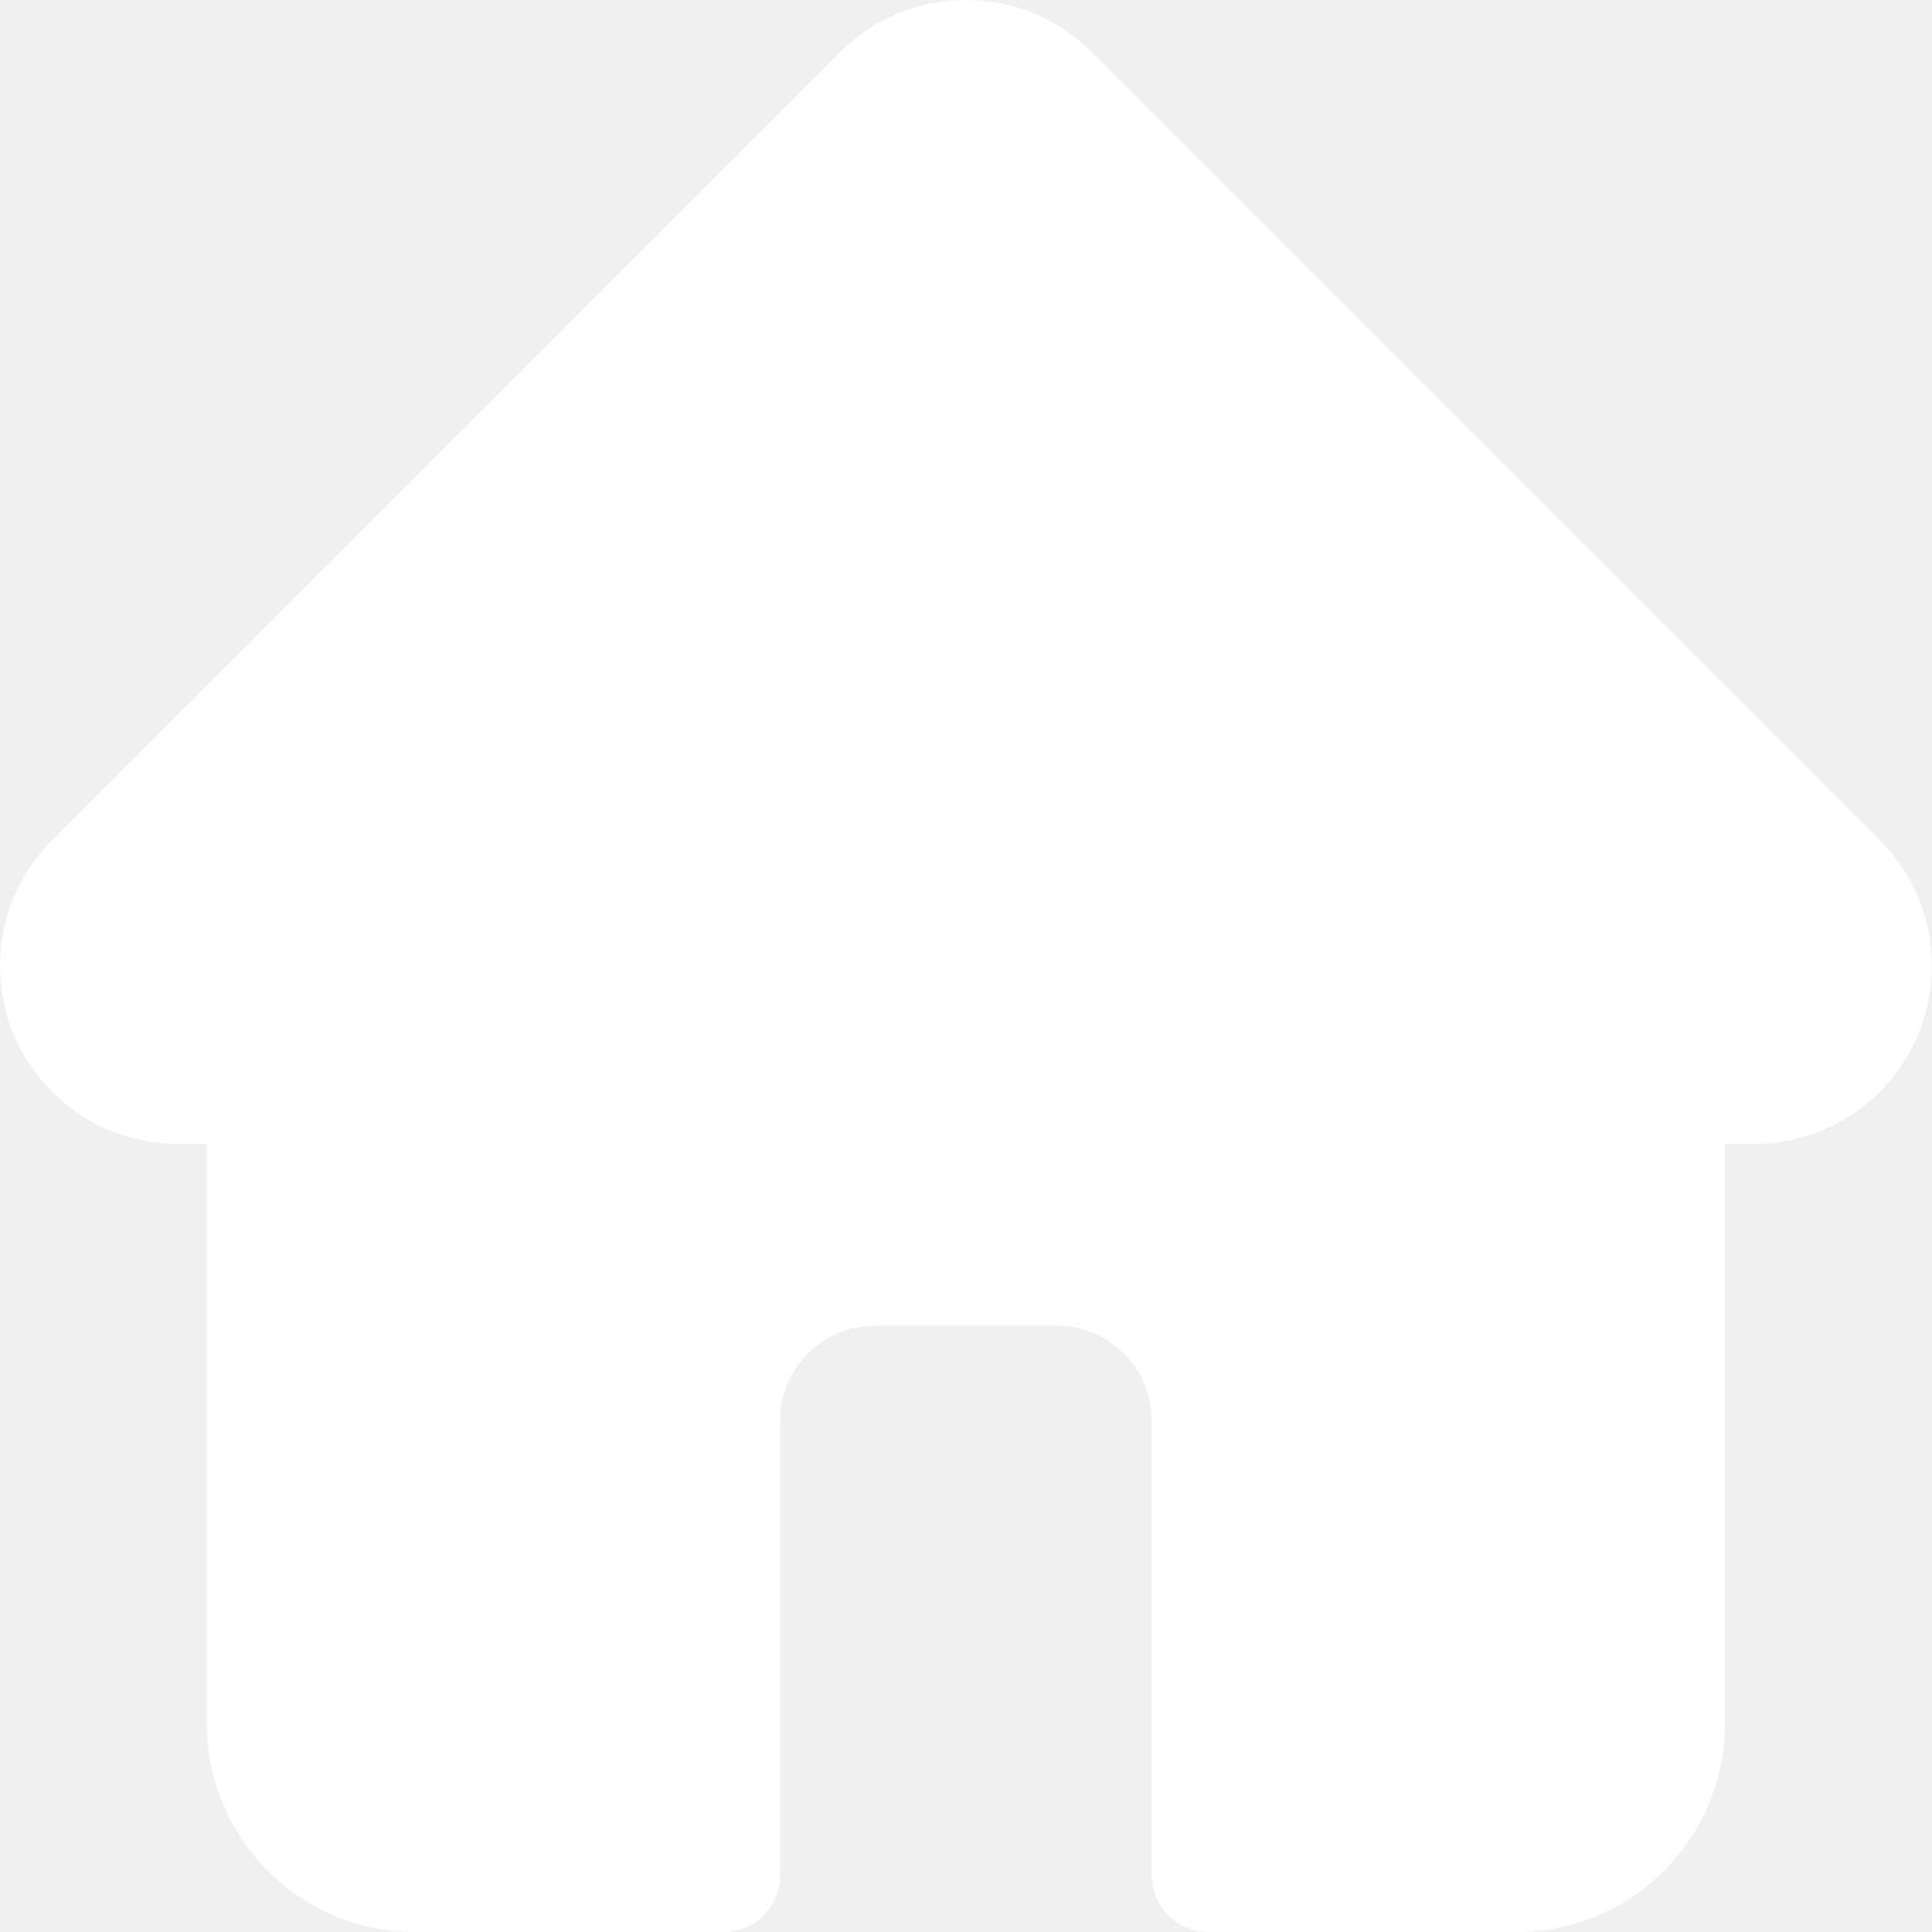
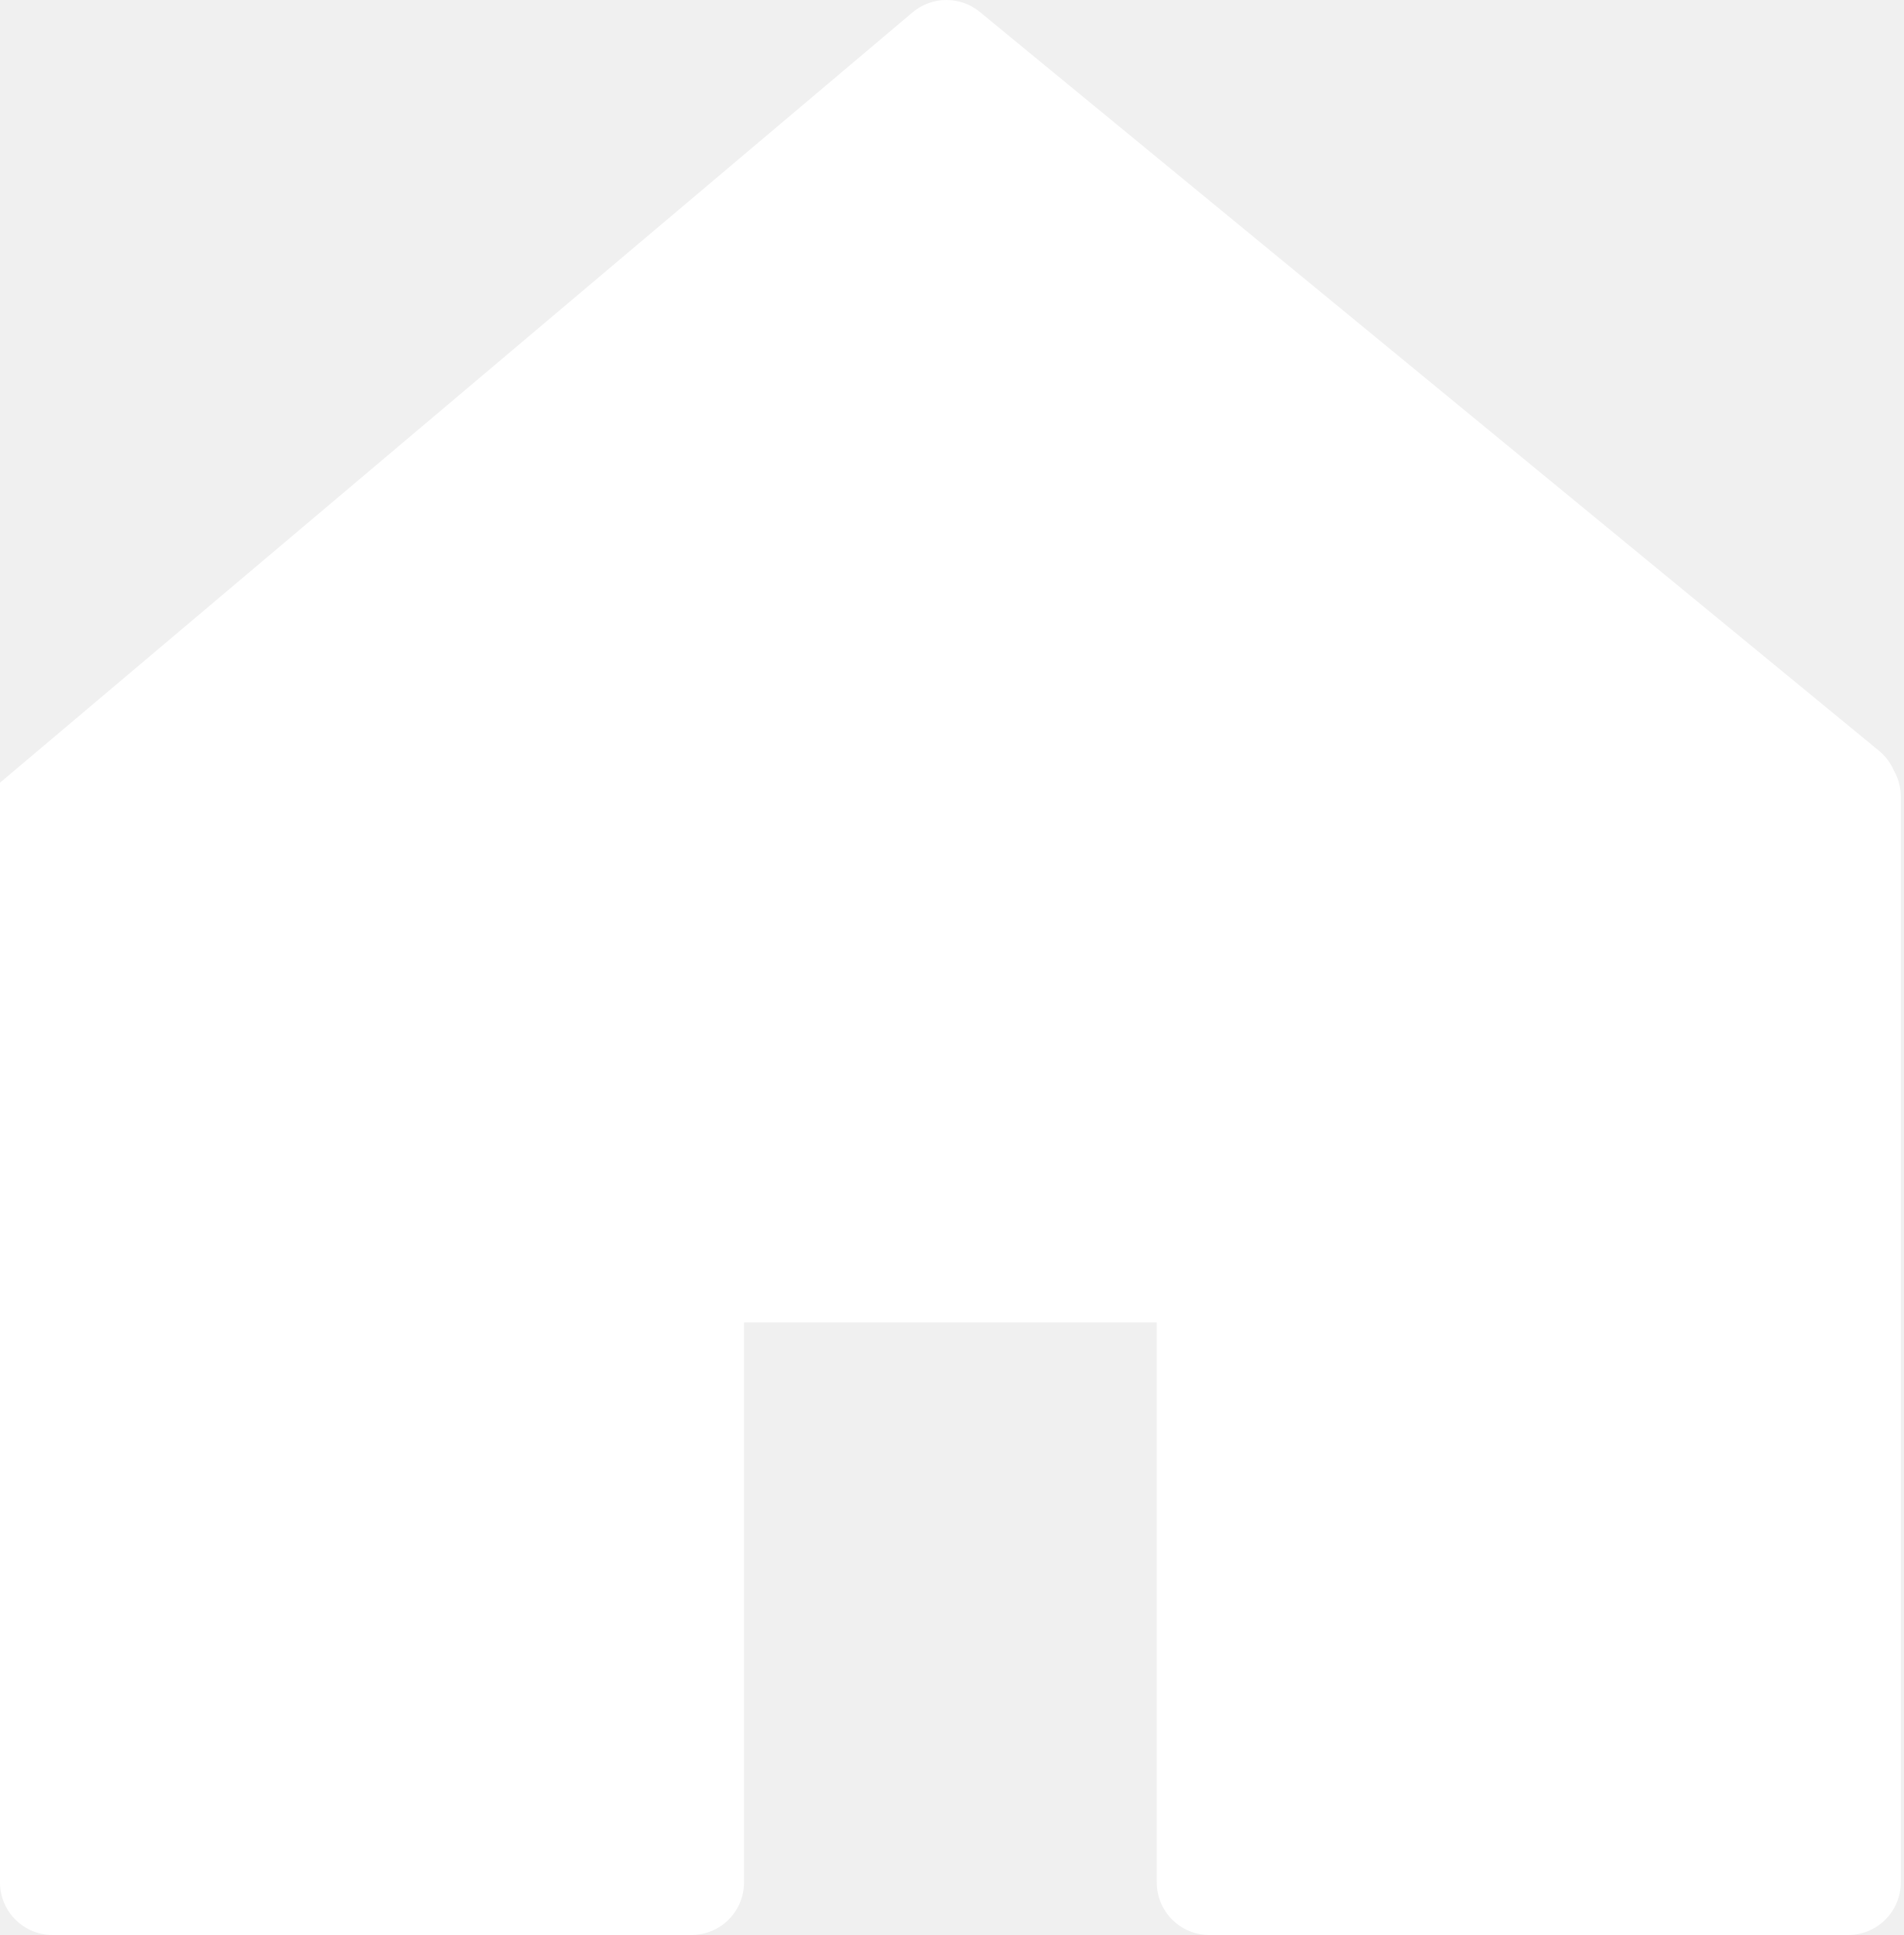
- <svg xmlns="http://www.w3.org/2000/svg" width="512" height="512" viewBox="0 0 512 512" fill="none">
-   <g clip-path="url(#clip0)">
-     <path d="M498.195 222.695C498.184 222.684 498.172 222.672 498.16 222.66L289.305 13.812C280.402 4.906 268.566 0 255.977 0C243.387 0 231.551 4.902 222.645 13.809L13.899 222.551C13.828 222.621 13.758 222.695 13.688 222.766C-4.594 241.152 -4.562 270.984 13.777 289.324C22.156 297.707 33.223 302.563 45.055 303.07C45.535 303.117 46.02 303.141 46.508 303.141H54.832V456.84C54.832 487.254 79.578 512 110 512H191.711C199.992 512 206.711 505.285 206.711 497V376.5C206.711 362.621 218 351.332 231.879 351.332H280.074C293.953 351.332 305.242 362.621 305.242 376.5V497C305.242 505.285 311.957 512 320.242 512H401.953C432.375 512 457.121 487.254 457.121 456.84V303.141H464.84C477.426 303.141 489.262 298.238 498.172 289.332C516.531 270.961 516.539 241.078 498.195 222.695V222.695Z" fill="white" />
-   </g>
-   <defs>
-     <clipPath id="clip0">
-       <rect width="512" height="512" fill="white" />
-     </clipPath>
-   </defs>
+ <svg xmlns="http://www.w3.org/2000/svg" width="362" height="368" viewBox="0 0 362 368" fill="none">
+   <path d="M10.5 153.5V357.5H128V244H230.5V357.5L349.5 360V153.5L177.5 14.5L10.5 153.5Z" fill="white" />
+   <path d="M10 153.5L3.55 145.858L0 148.855V153.5H10ZM180 10L186.348 2.274C182.62 -0.79 177.237 -0.754 173.55 2.358L180 10ZM344.652 158.226C348.919 161.733 355.22 161.116 358.726 156.848C362.233 152.581 361.616 146.28 357.348 142.774L344.652 158.226ZM361.5 151.5C361.5 145.977 357.023 141.5 351.5 141.5C345.977 141.5 341.5 145.977 341.5 151.5H361.5ZM351.5 358V368C357.023 368 361.5 363.523 361.5 358H351.5ZM230 358H220C220 363.523 224.477 368 230 368V358ZM230 241.5H240C240 235.977 235.523 231.5 230 231.5V241.5ZM10 358H0C0 363.523 4.477 368 10 368L10 358ZM131.5 358V368C137.023 368 141.5 363.523 141.5 358H131.5ZM131.5 241.5V231.5C125.977 231.5 121.5 235.977 121.5 241.5H131.5ZM16.45 161.142L186.45 17.642L173.55 2.358L3.55 145.858L16.45 161.142ZM173.652 17.727L344.652 158.226L357.348 142.774L186.348 2.274L173.652 17.727ZM341.5 151.5V358H361.5V151.5H341.5ZM351.5 348H230V368H351.5V348ZM240 358V241.5H220V358H240ZM230 231.5H181.5V251.5H230V231.5ZM181.5 231.5H180V251.5H181.5V231.5ZM0 153.5V358H20V153.5H0ZM10 368H131.5V348H10V368ZM141.5 358V241.5H121.5V358H141.5ZM131.5 251.5H180V231.5H131.5V251.5Z" fill="white" />
</svg>
